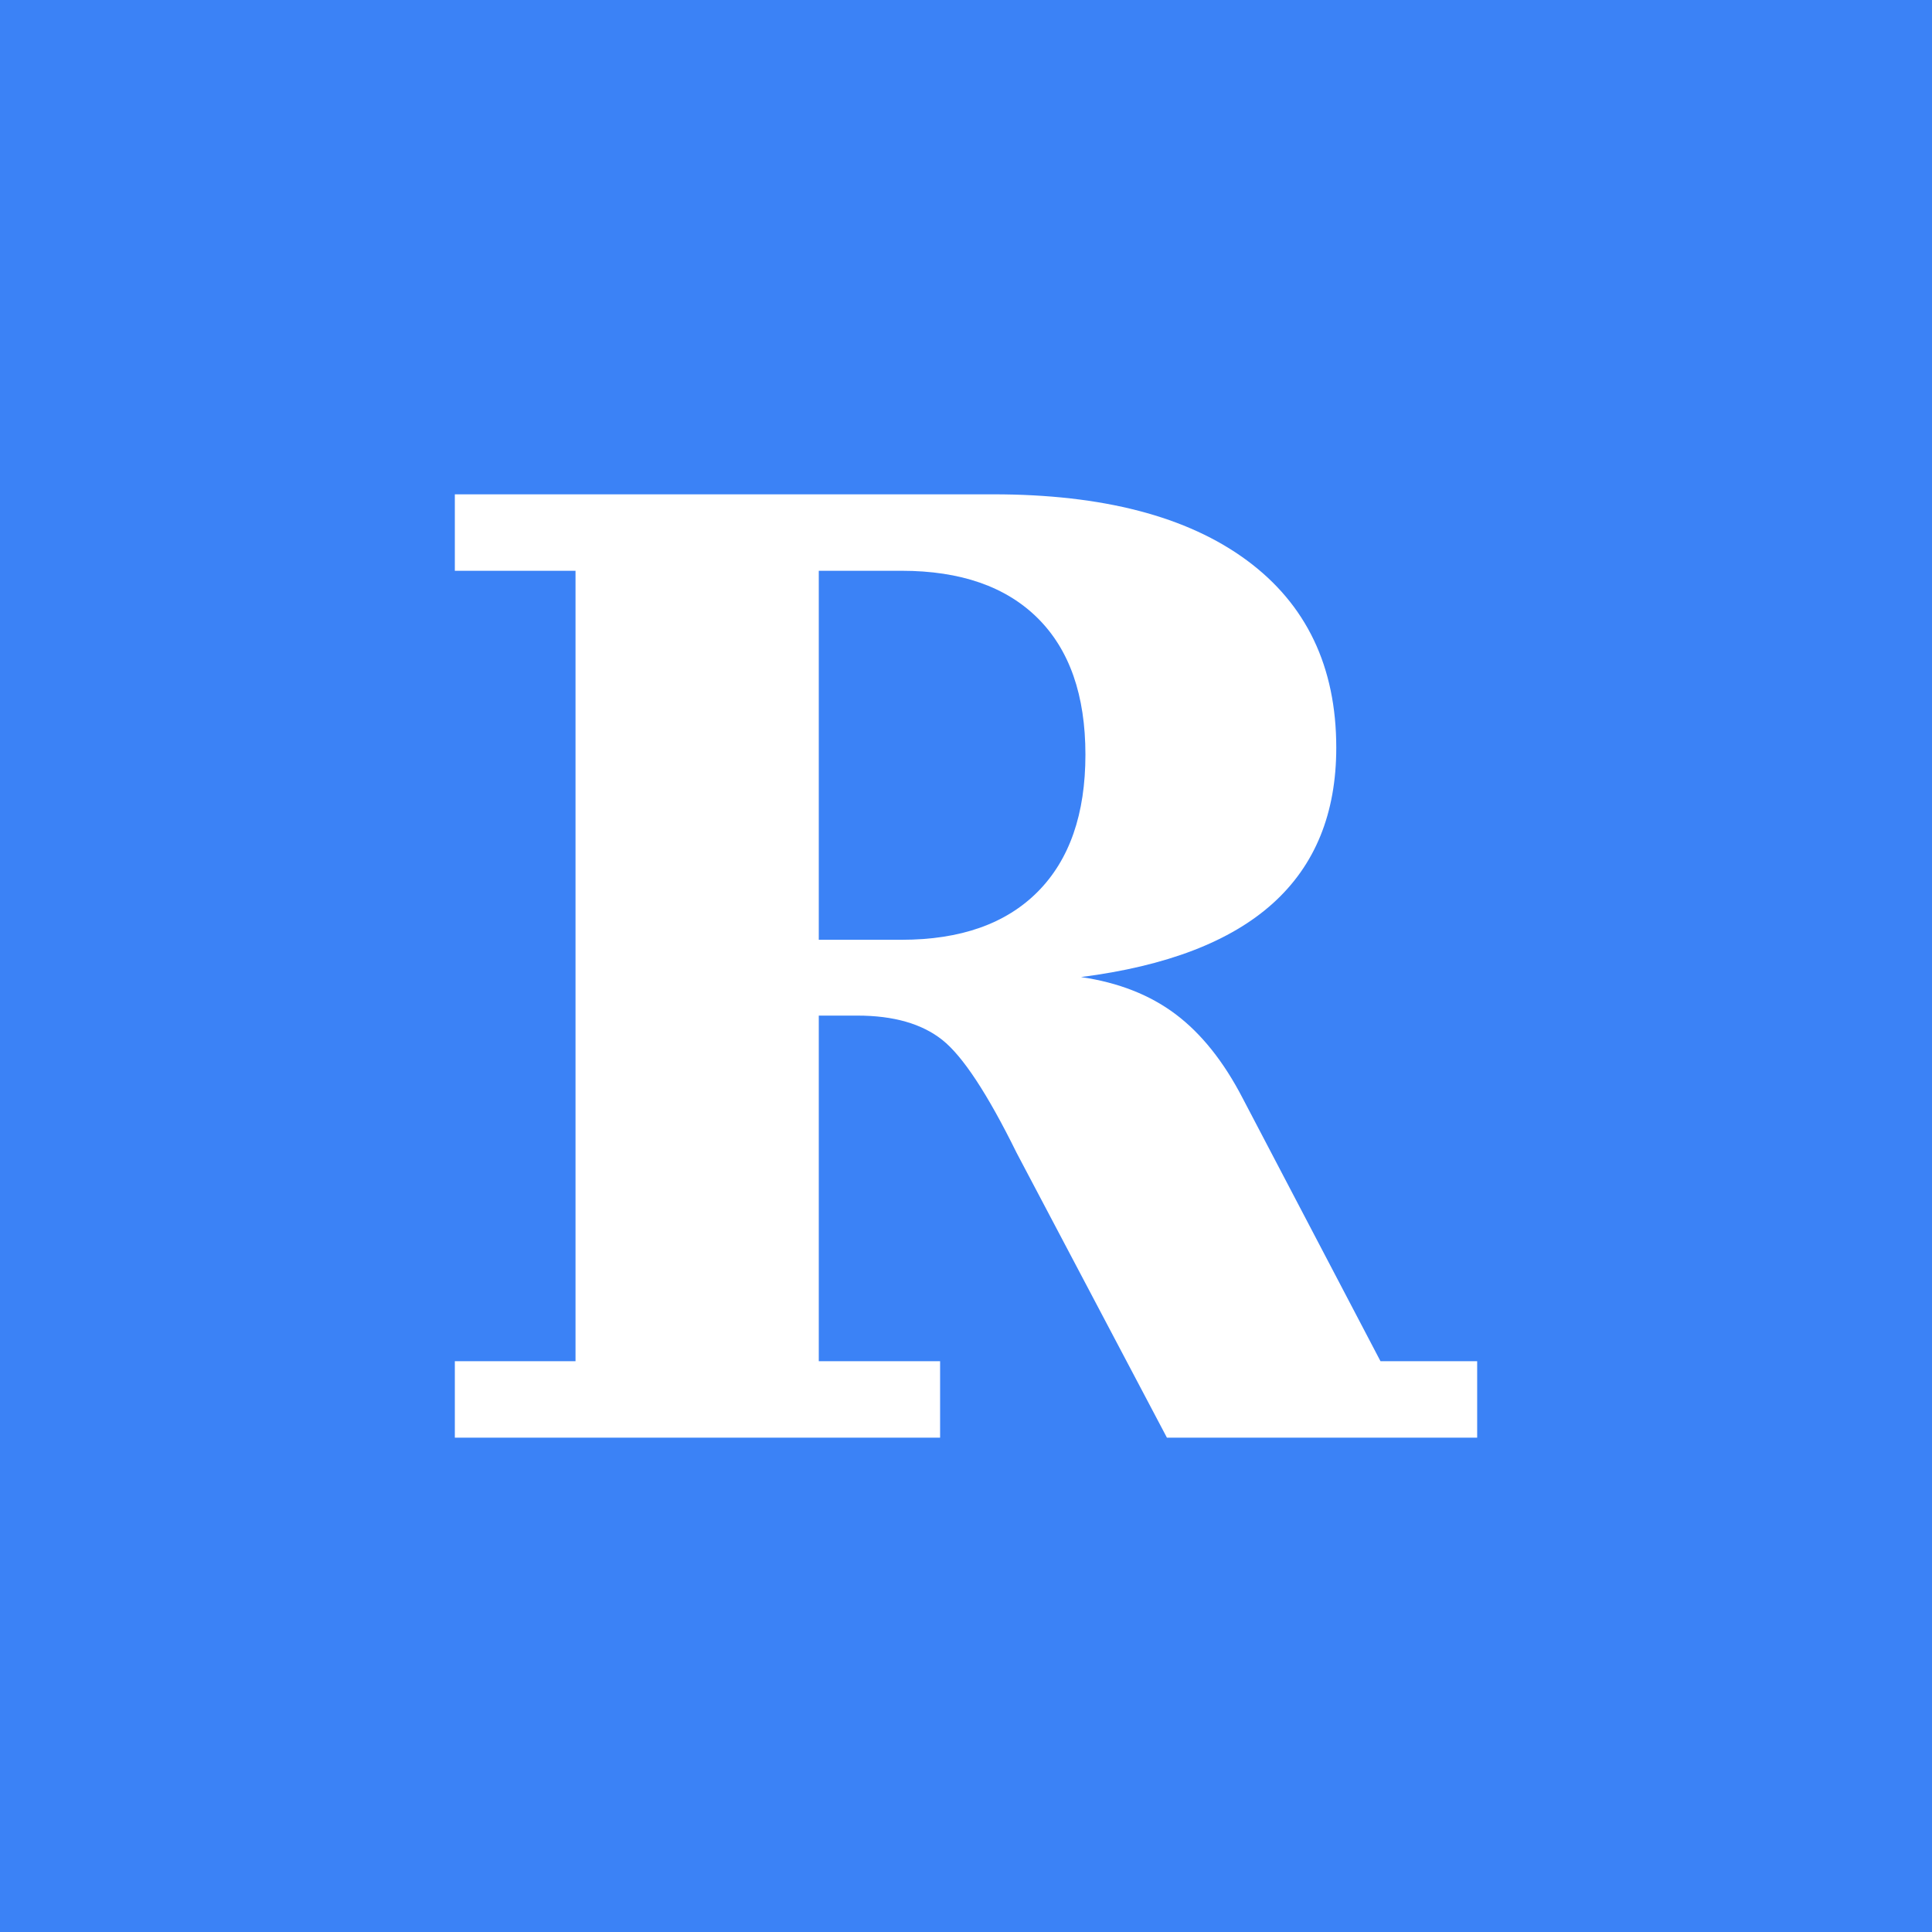
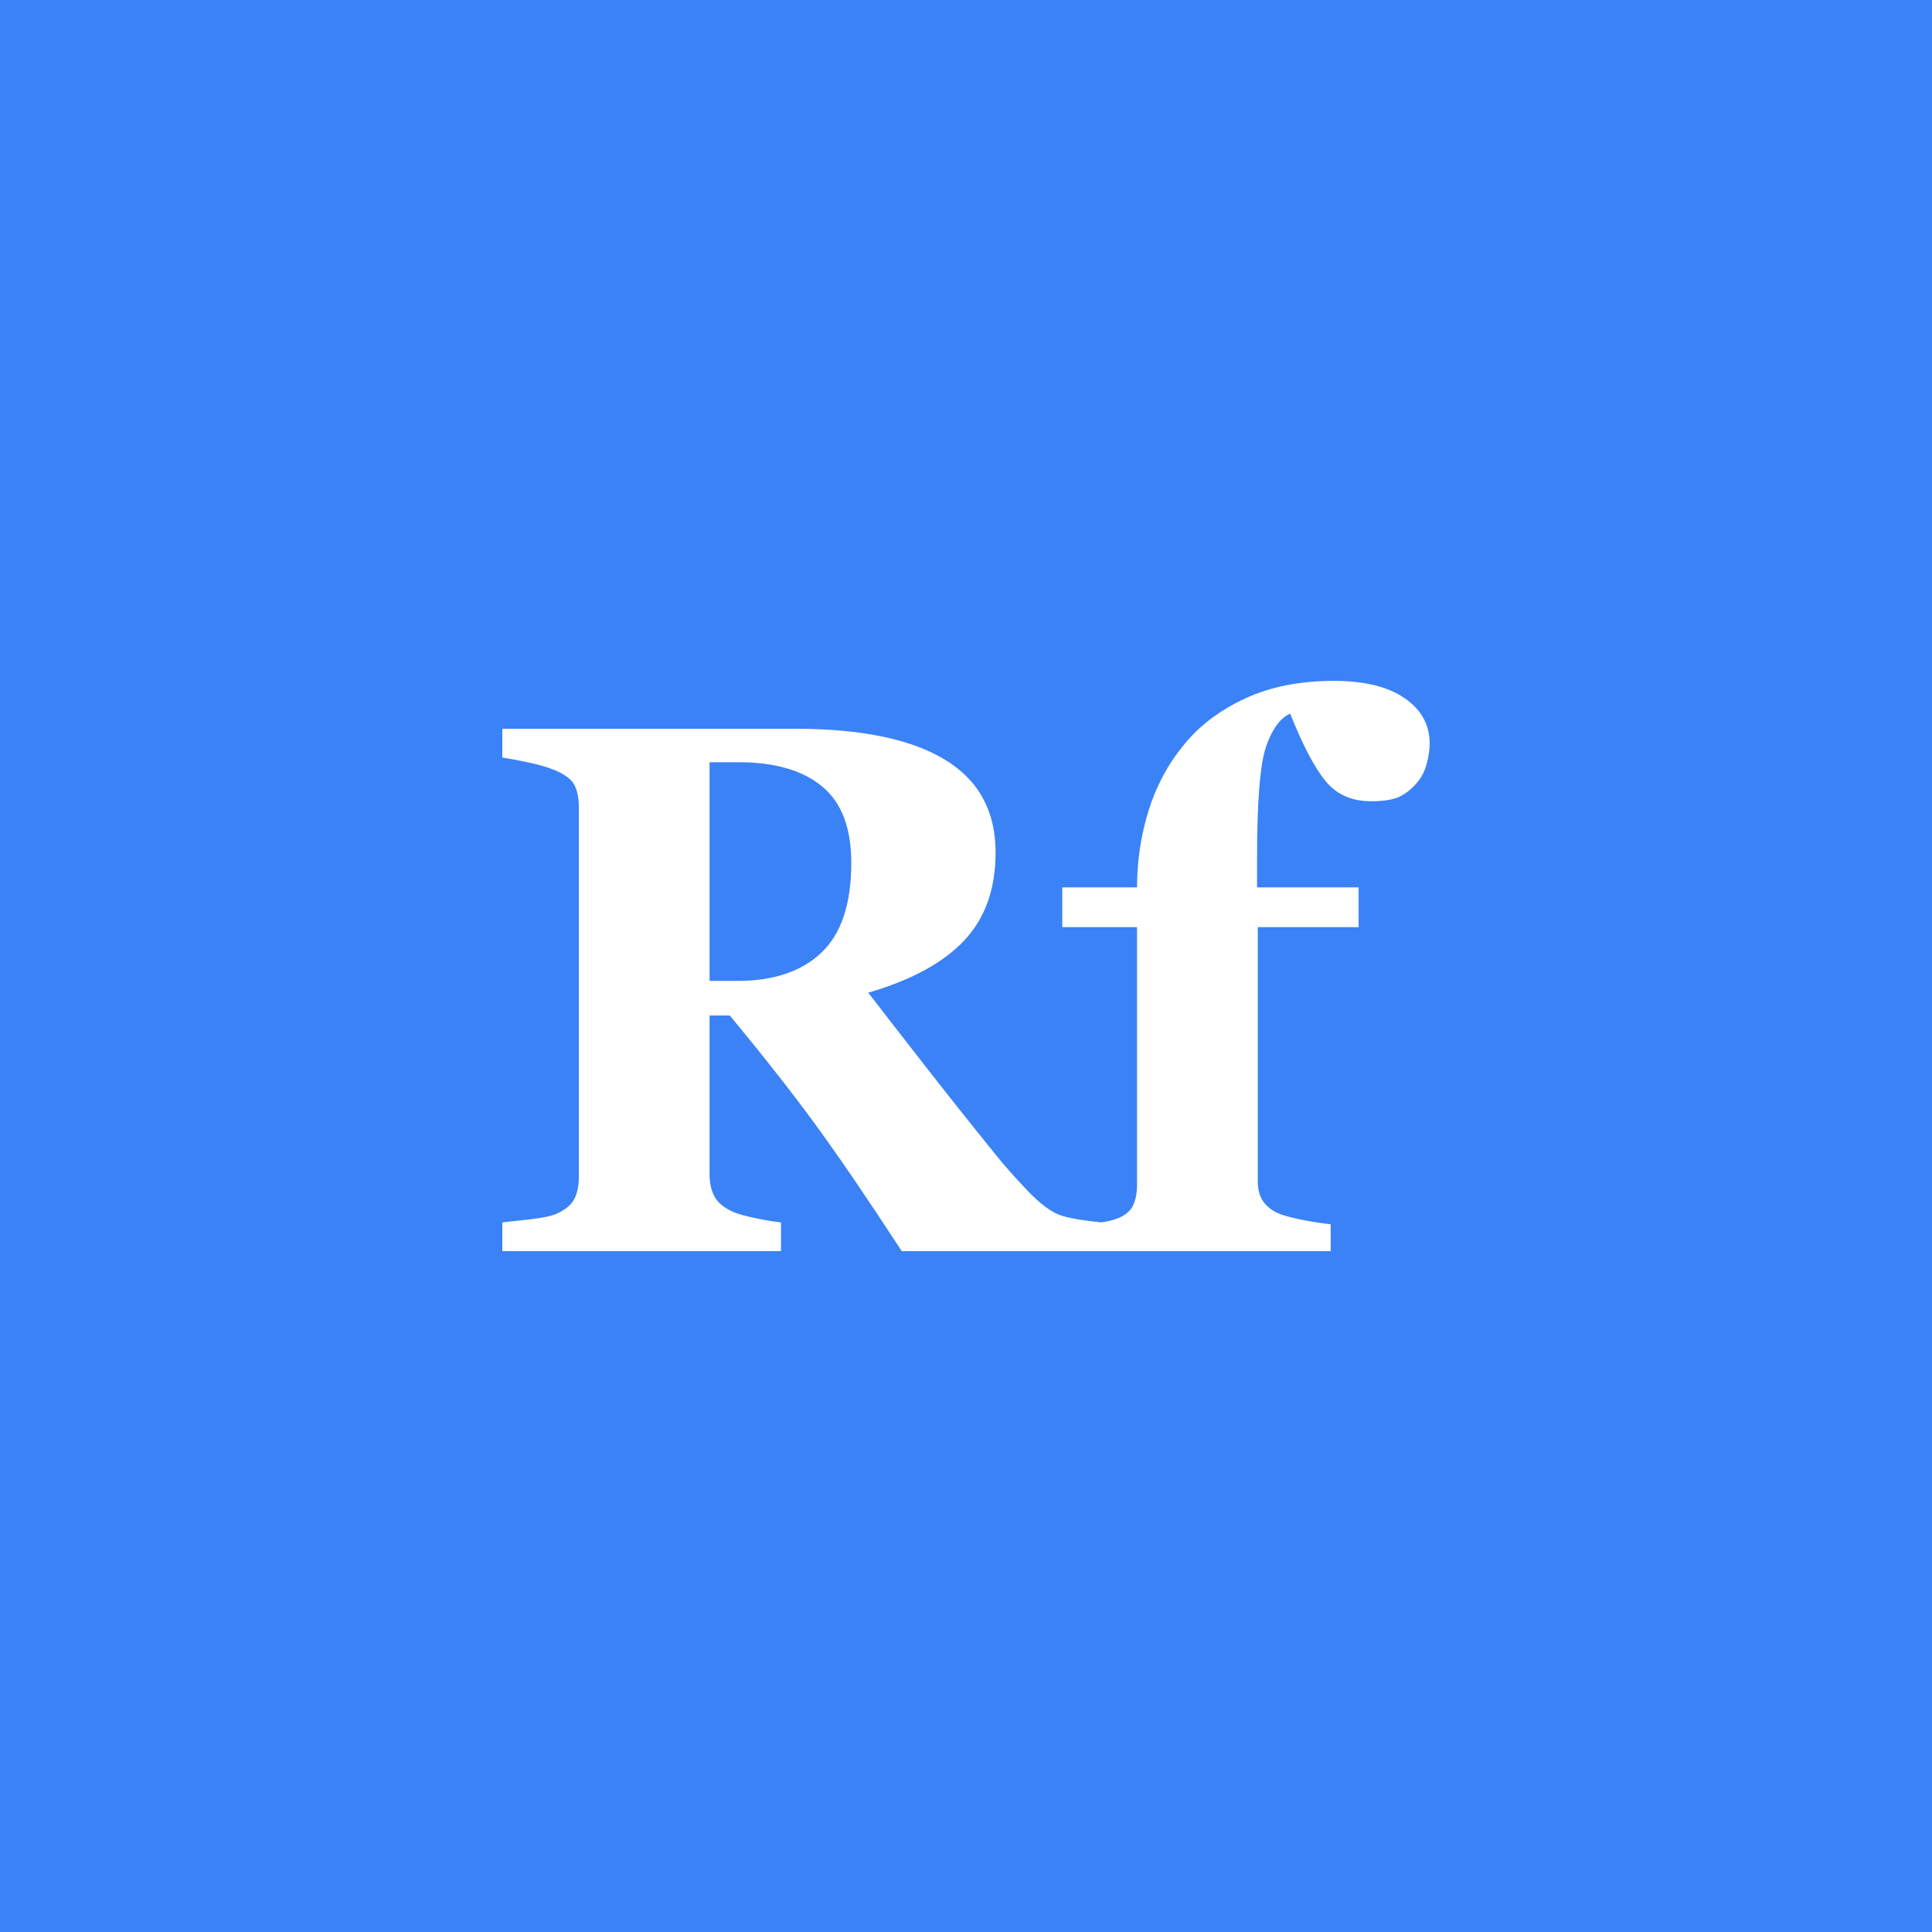
<svg xmlns="http://www.w3.org/2000/svg" viewBox="0 0 512 512" width="512" height="512">
  <rect width="512" height="512" fill="#3b82f6" />
-   <path d="M1087 729Q1176 716 1237.0 670.0Q1298 624 1343 537L1561 121H1714V0H1223L985 451Q916 591 867.5 629.5Q819 668 733 668H672V121H864V0H96V121H287V1372H96V1493H948Q1208 1493 1349.5 1388.5Q1491 1284 1491 1092Q1491 936 1390.5 845.5Q1290 755 1087 729ZM672 788H803Q943 788 1018.5 864.0Q1094 940 1094 1081Q1094 1222 1018.5 1297.0Q943 1372 803 1372H672Z" fill="#ffffff" transform="translate(104.46 381.00) scale(0.167448 -0.167448)" />
+   <path d="M292.03 331.56H238.97Q225.21 310.48 216.09 298Q206.97 285.51 193.41 269.12H188.04V311.17Q188.04 314.68 189.36 317.12Q190.68 319.56 194.38 321.21Q196.24 321.99 200.19 322.82Q204.14 323.65 206.97 323.95V331.56H133.12V323.95Q135.95 323.65 140.58 323.12Q145.22 322.58 147.17 321.8Q150.87 320.24 152.14 317.85Q153.41 315.46 153.41 311.75V214.1Q153.41 210.59 152.34 208.25Q151.26 205.91 147.17 204.15Q144.05 202.88 139.8 202Q135.56 201.13 133.12 200.74V193.13H210.77Q236.82 193.13 250.33 201.27Q263.84 209.42 263.84 225.9Q263.84 240.44 255.5 249.27Q247.16 258.1 230.09 263.07Q236.72 271.66 245.55 282.97Q254.38 294.29 263.94 306.09Q266.96 309.9 272.18 315.41Q277.4 320.92 281.4 322.19Q283.64 322.87 287.11 323.36Q290.57 323.85 292.03 323.95ZM225.6 228.64Q225.6 214.78 217.85 208.39Q210.09 202 195.75 202H188.04V259.95H195.46Q209.8 259.95 217.7 252.44Q225.6 244.93 225.6 228.64Z M378.88 197.03Q378.88 199.47 378.1 202.39Q377.32 205.32 375.56 207.37Q373.51 209.81 370.98 211.08Q368.44 212.34 363.37 212.34Q355.66 212.34 351.27 206.98Q346.88 201.61 341.91 189.13Q338.01 190.79 335.57 197.71Q333.13 204.64 333.13 227.47V235.17H360.05V245.71H333.32V312.92Q333.32 316.73 335.08 318.82Q336.83 320.92 339.66 321.9Q342 322.68 345.81 323.41Q349.61 324.14 352.64 324.43V331.56H286.79V324.43Q289.33 324.24 291.72 323.95Q294.11 323.65 295.96 322.97Q299.08 321.8 300.2 319.6Q301.33 317.41 301.33 313.8V245.71H281.52V235.17H301.33Q301.33 224.73 304.35 214.93Q307.37 205.13 313.71 197.42Q319.86 189.81 329.91 185.13Q339.96 180.44 353.52 180.44Q365.61 180.44 372.25 185.03Q378.88 189.61 378.88 197.03Z" fill="#ffffff" />
</svg>
